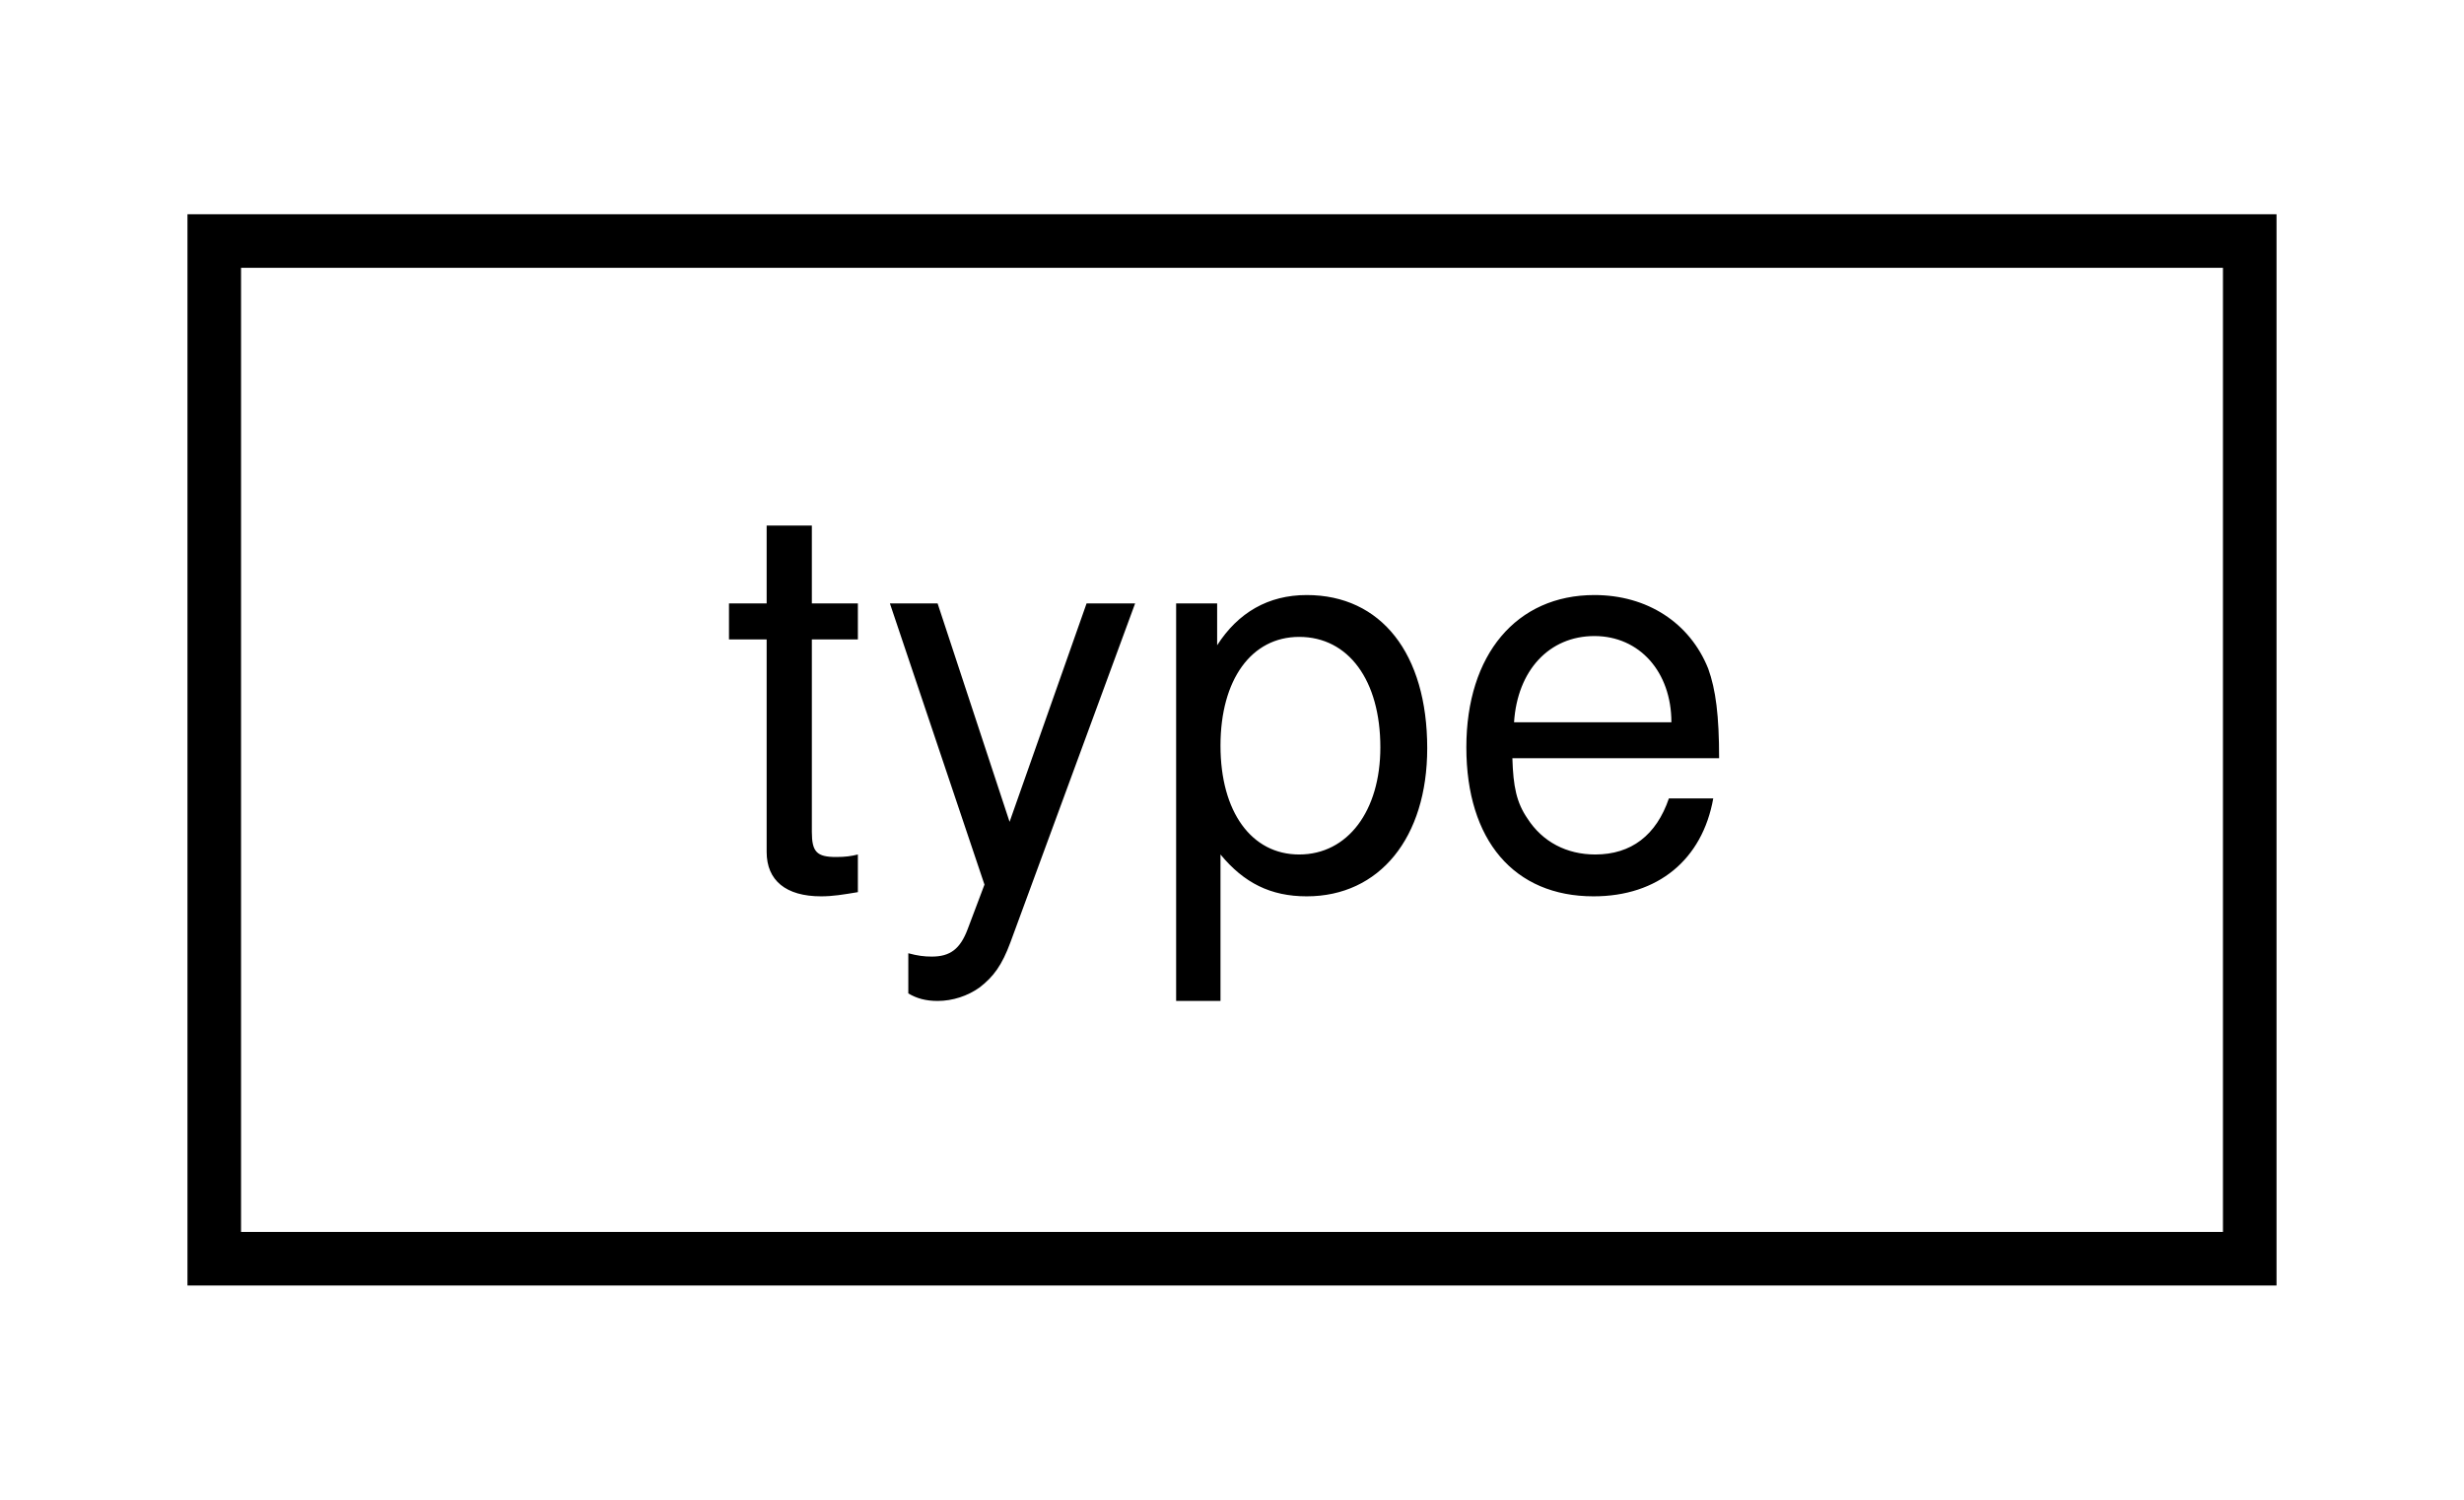
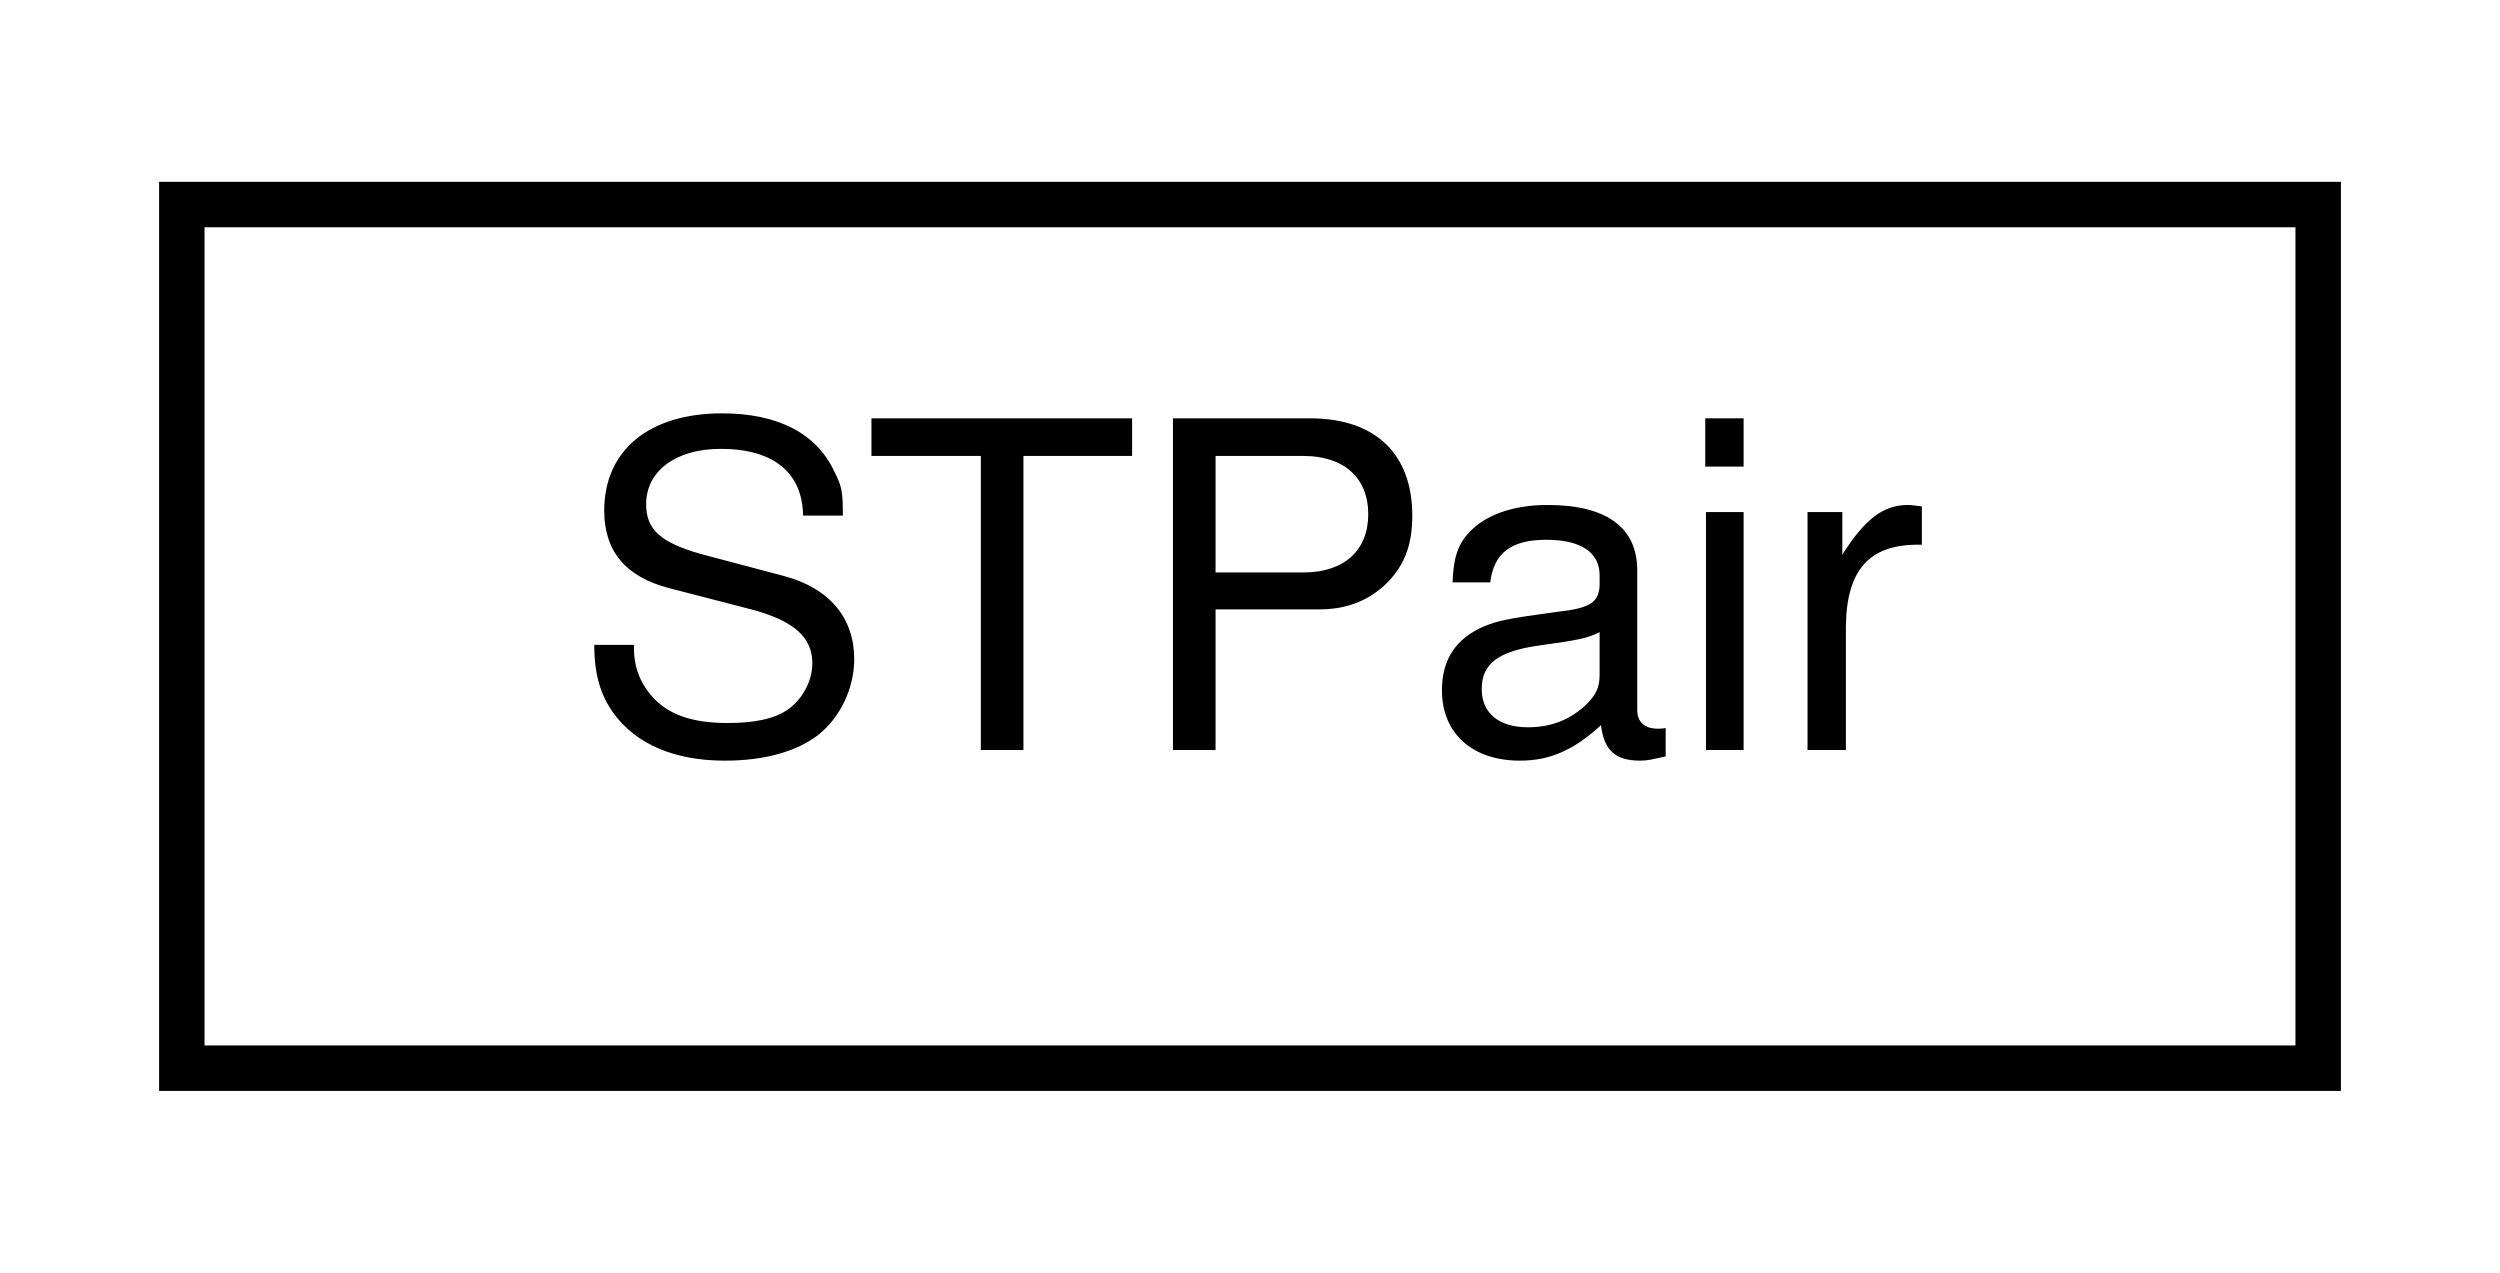
- <svg xmlns="http://www.w3.org/2000/svg" xmlns:xlink="http://www.w3.org/1999/xlink" width="46pt" height="28pt" viewBox="0.00 0.00 46.00 28.00">
+ <svg xmlns="http://www.w3.org/2000/svg" xmlns:xlink="http://www.w3.org/1999/xlink" width="55pt" height="28pt" viewBox="0.00 0.00 55.00 28.00">
  <g id="graph0" class="graph" transform="scale(1 1) rotate(0) translate(4 24)">
    <g id="node1" class="node">
      <g id="a_node1">
-         <a xlink:href="classstd_1_1conditional_3_01true_00_01NullCheckDereferencer_3_01typename_01ValueType_1_1SharedPoa8e901207dce9eade359aaeb0c1e75d5.html" target="_top" xlink:title=" ">
-           <polygon fill="none" stroke="#000000" points="0,-.5 0,-19.5 38,-19.5 38,-.5 0,-.5" />
-           <text text-anchor="middle" x="19" y="-7.5" font-family="Helvetica,sans-Serif" font-size="10.00" fill="#000000">type</text>
+         <a xlink:href="classUtil_1_1STPair.html" target="_top" xlink:title=" ">
+           <polygon fill="none" stroke="#000000" points="0,-.5 0,-19.5 47,-19.5 47,-.5 0,-.5" />
+           <text text-anchor="middle" x="23.5" y="-7.5" font-family="Helvetica,sans-Serif" font-size="10.00" fill="#000000">STPair</text>
        </a>
      </g>
    </g>
  </g>
</svg>
